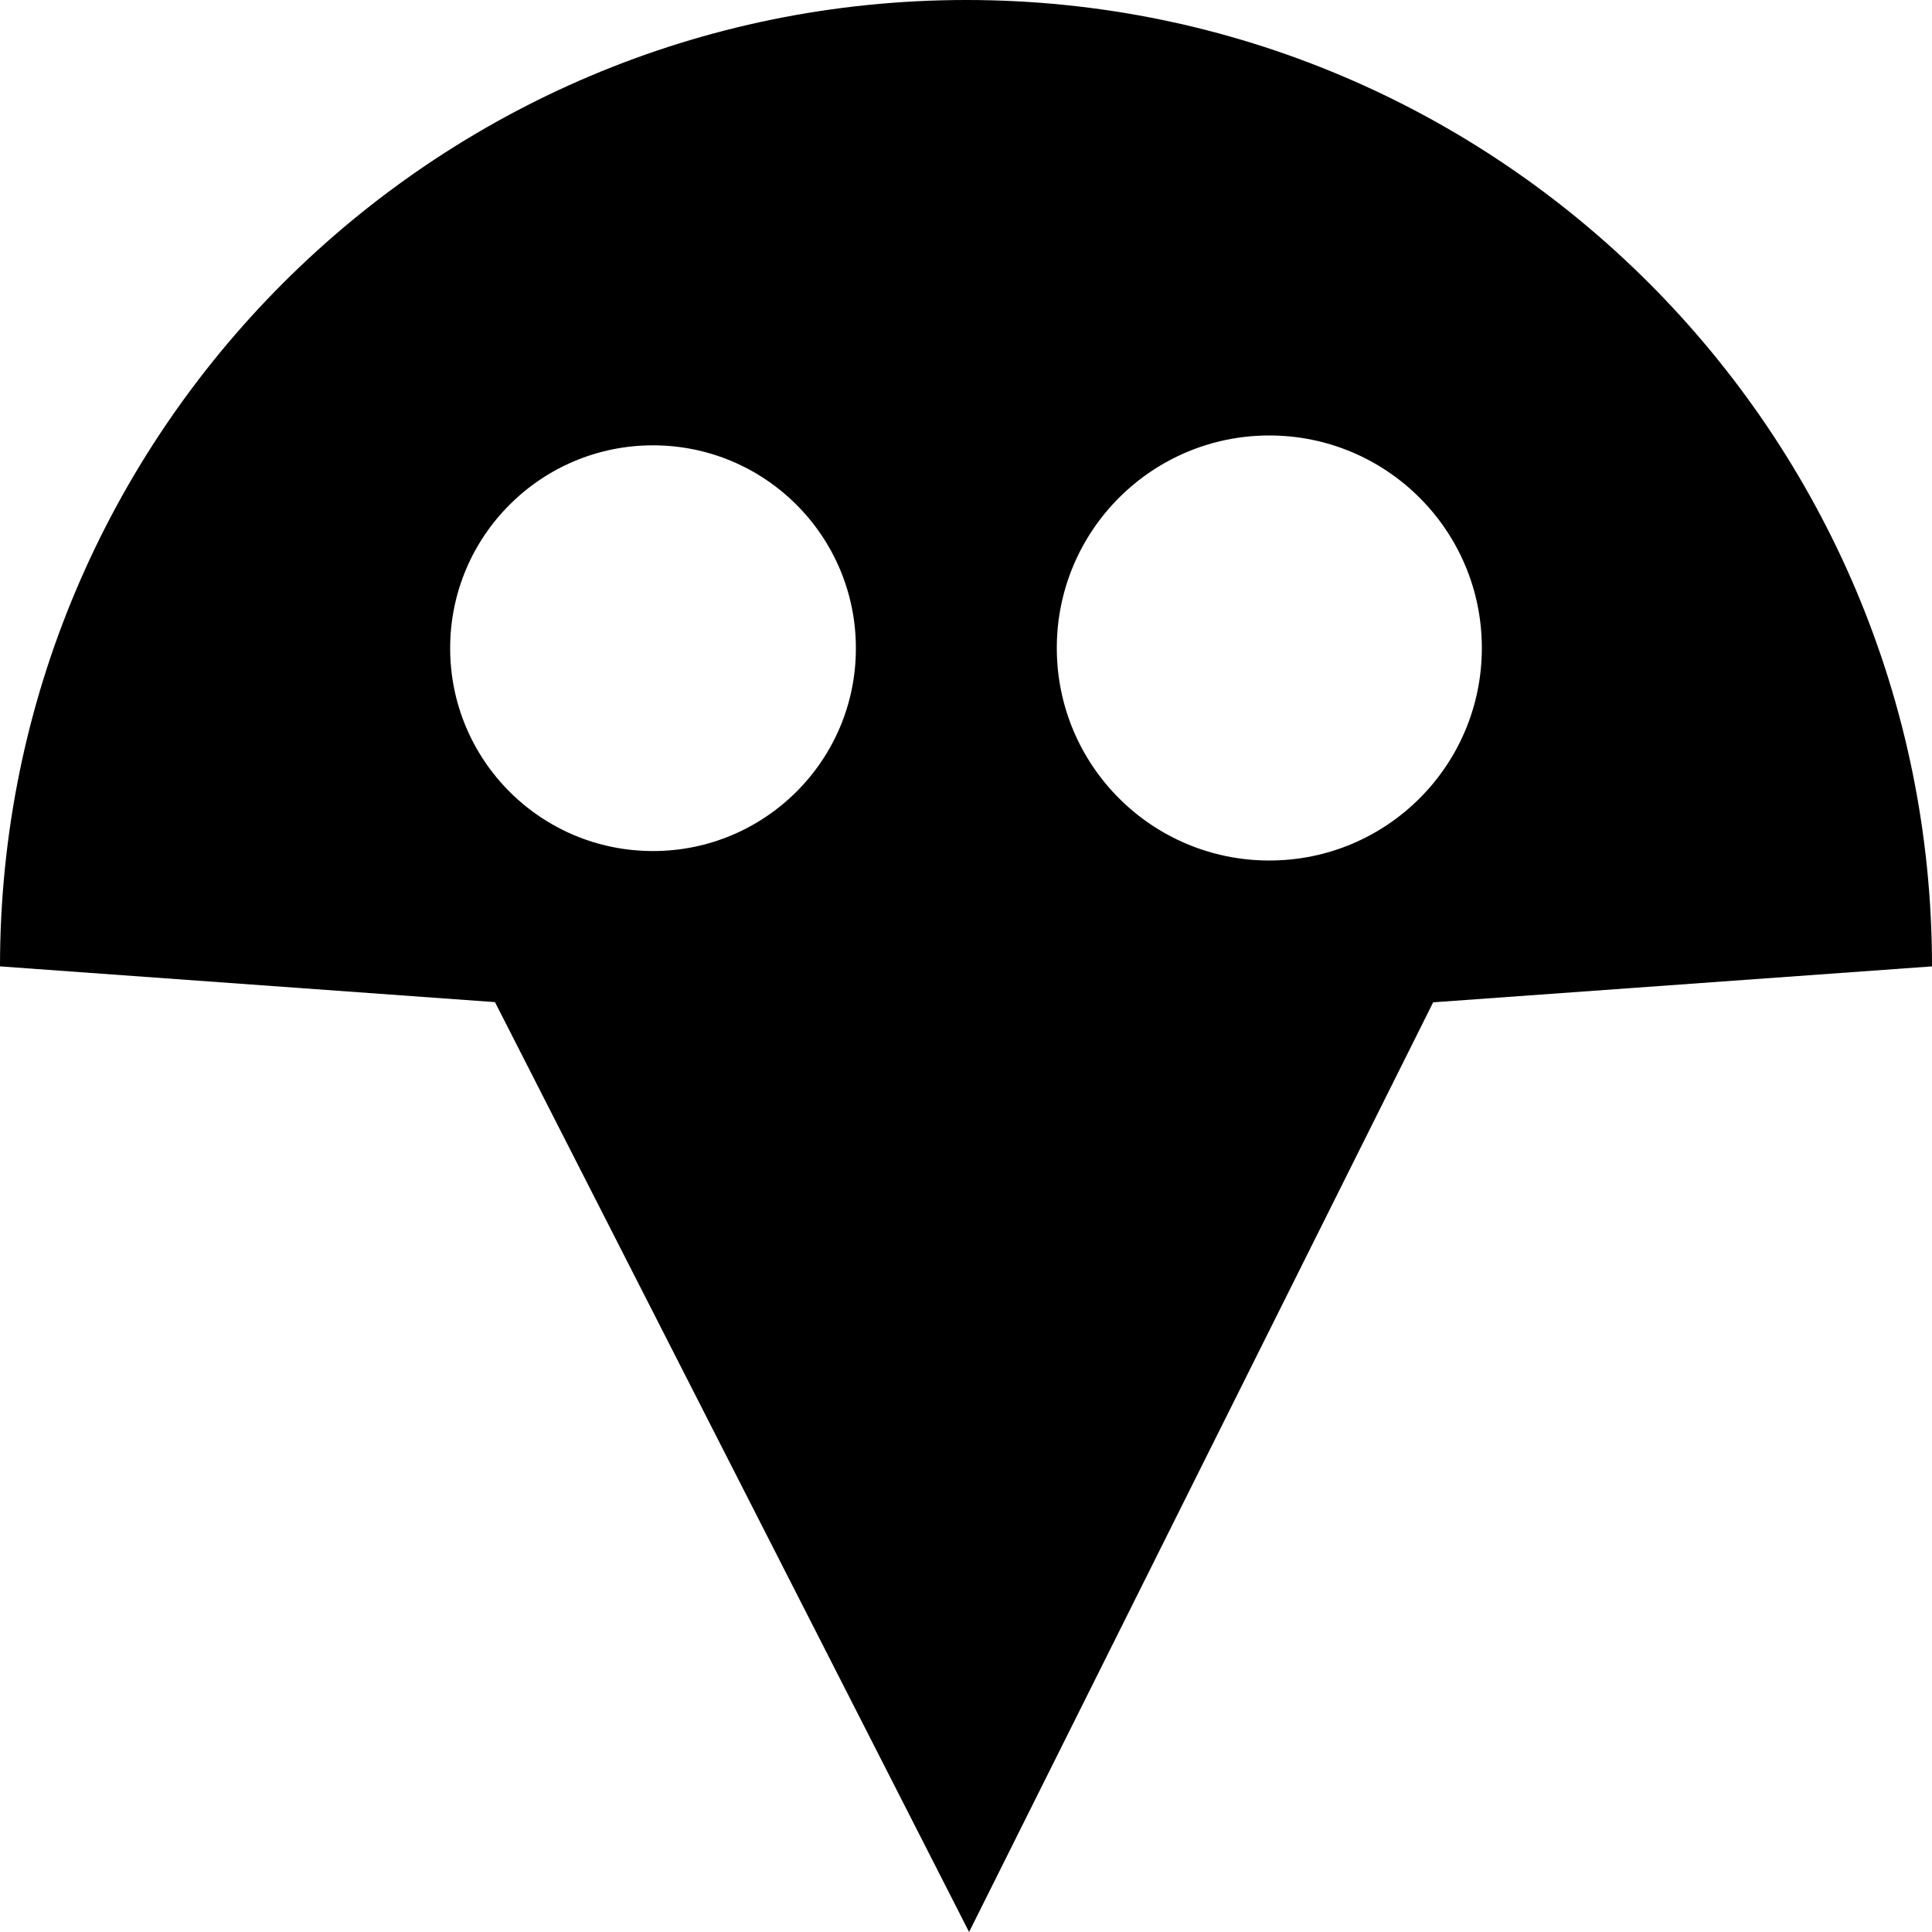
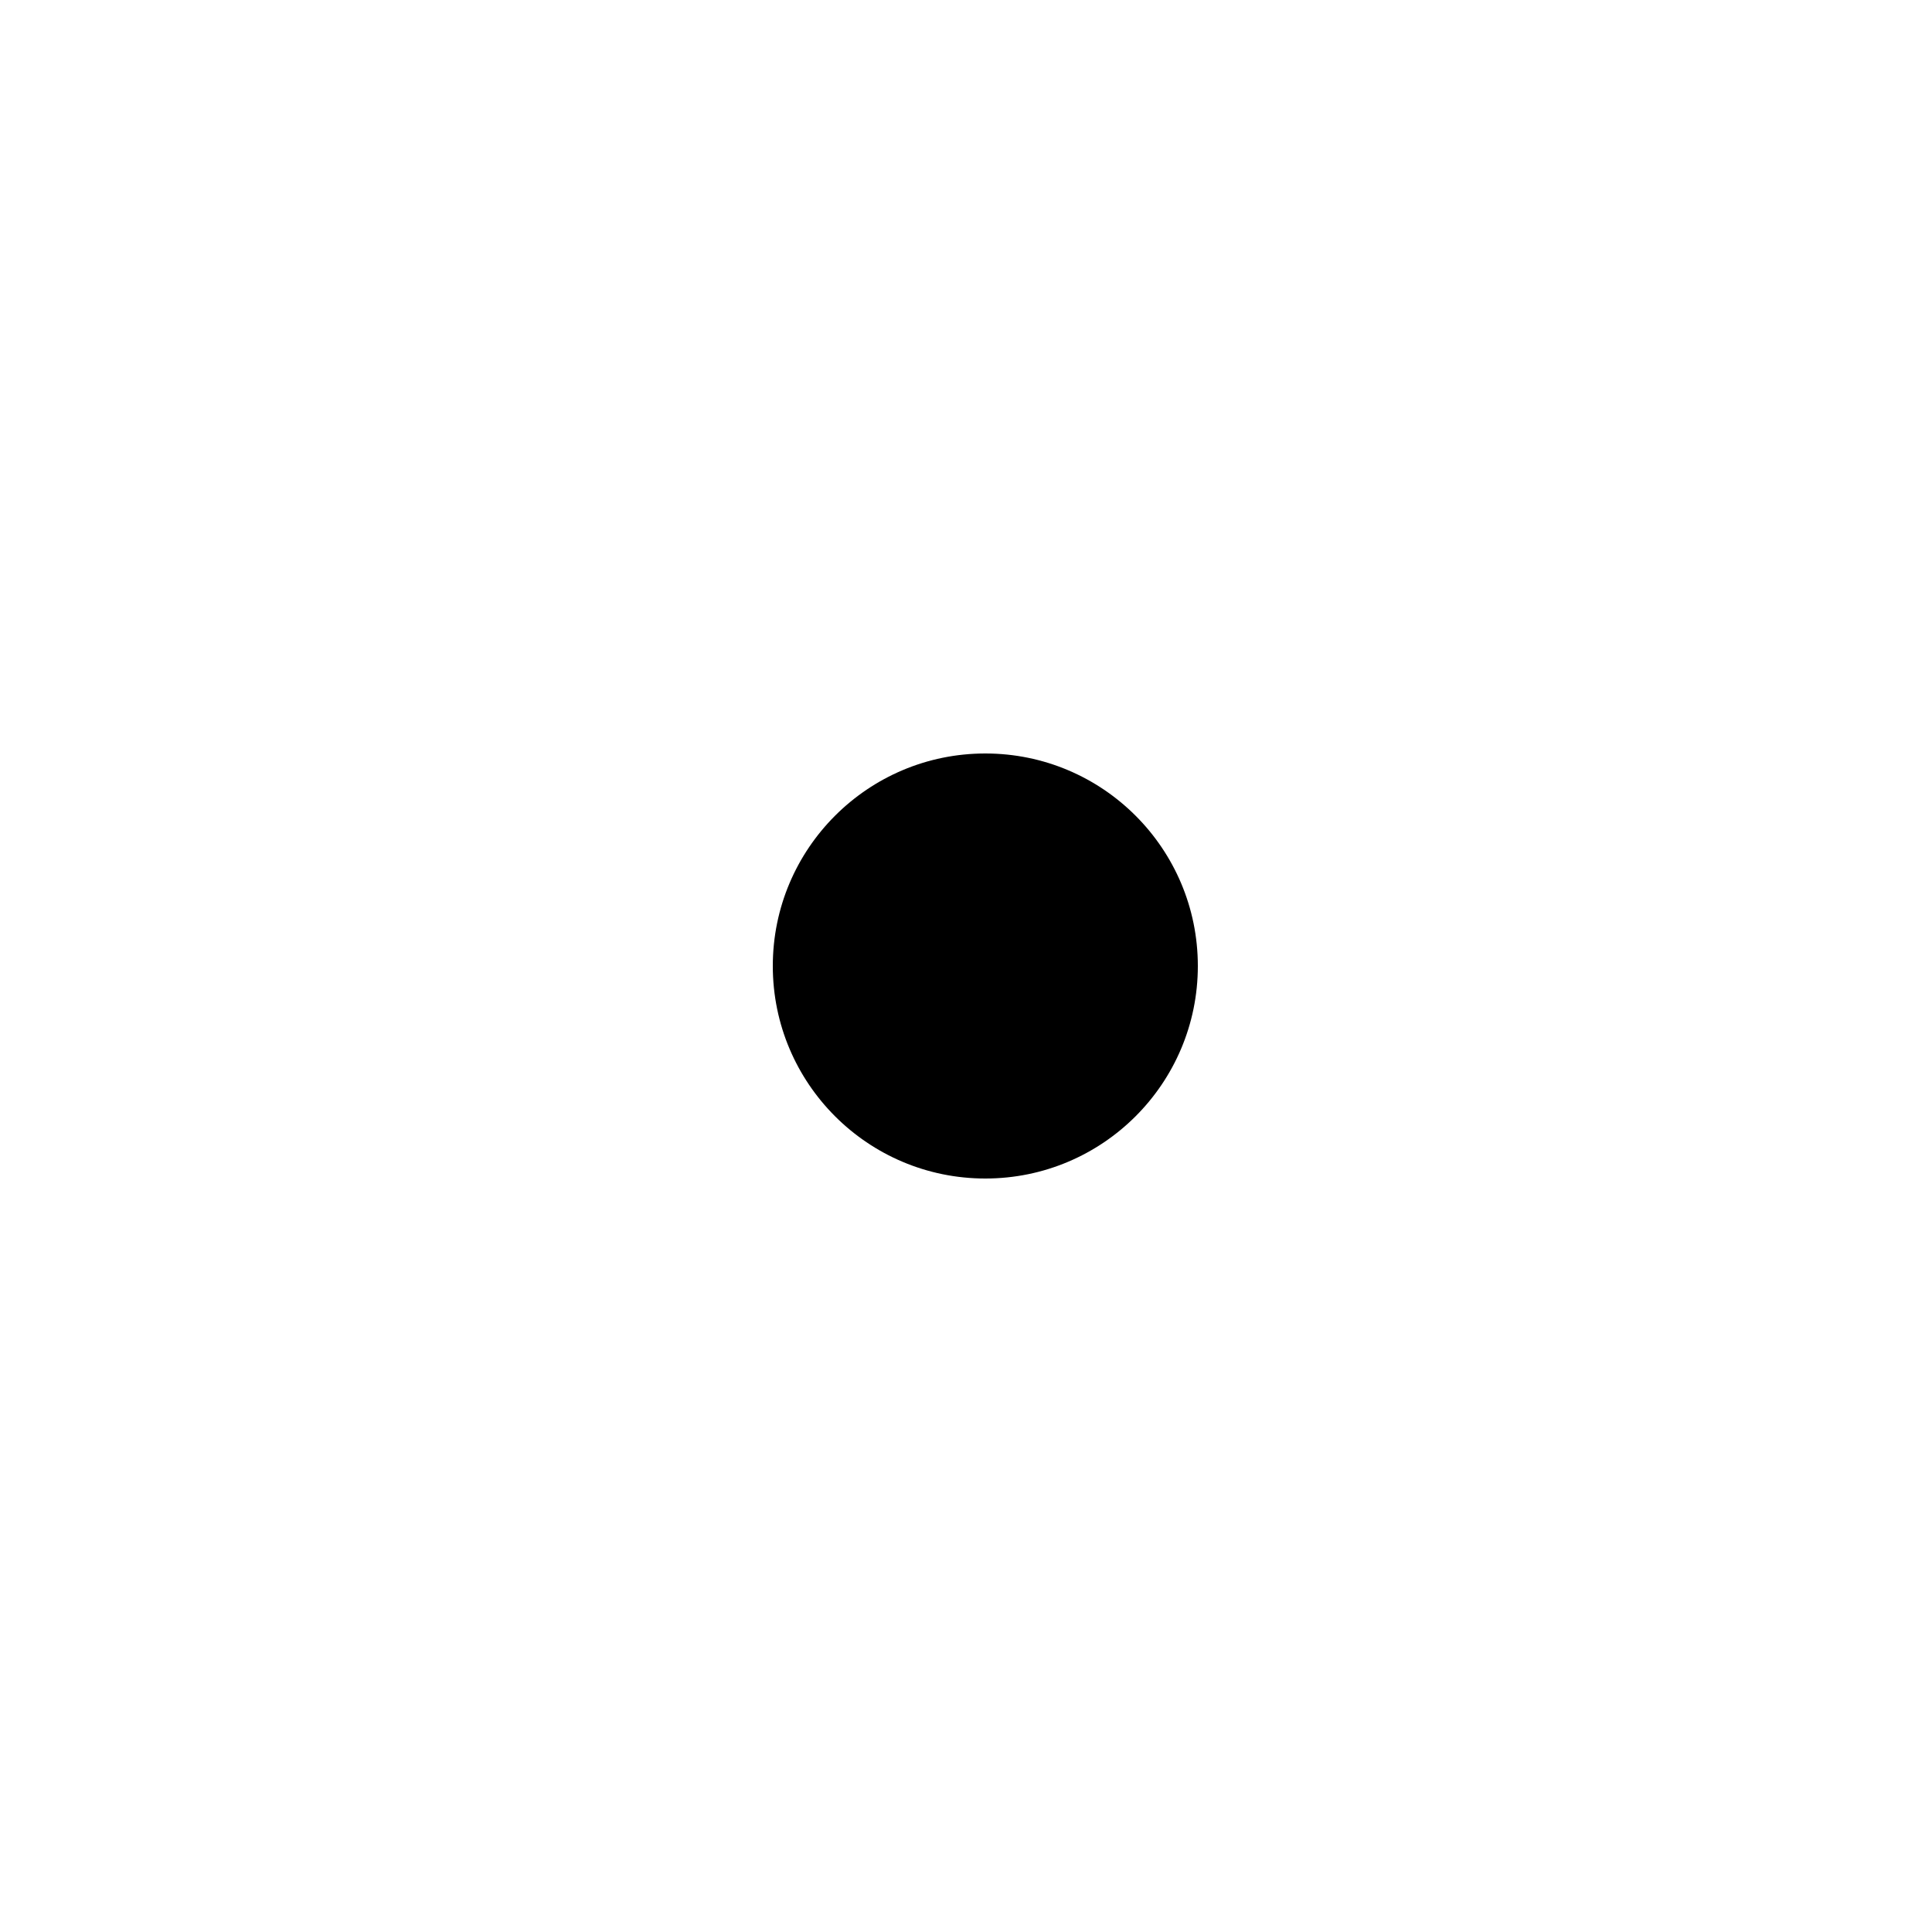
- <svg xmlns="http://www.w3.org/2000/svg" enable-background="new 0 0 10 10" height="10px" id="Layer_1" version="1.1" viewBox="0 0 10 10" width="10px" x="0px" xml:space="preserve" y="0px">
-   <path d="M5.002,0C2.24,0,0,2.24,0,5.002l2.562,0.185L5.016,10l2.402-4.812L10,5.002C10,2.24,7.76,0,5.002,0z M3.38,4.405  c-0.581,0-1.05-0.47-1.05-1.05c0-0.58,0.47-1.05,1.05-1.05c0.58,0,1.05,0.47,1.05,1.05C4.431,3.935,3.96,4.405,3.38,4.405z   M6.57,4.454c-0.608,0-1.1-0.492-1.1-1.1c0-0.607,0.492-1.1,1.1-1.1c0.607,0,1.1,0.492,1.1,1.1C7.67,3.962,7.178,4.454,6.57,4.454z" />
+ <svg xmlns="http://www.w3.org/2000/svg" id="Layer_1" style="enable-background:new 0 0 10 10;" version="1.1" viewBox="0 0 10 10" x="0px" xml:space="preserve" y="0px">
+   <circle cx="5.1" cy="5" r="1.1" />
</svg>
